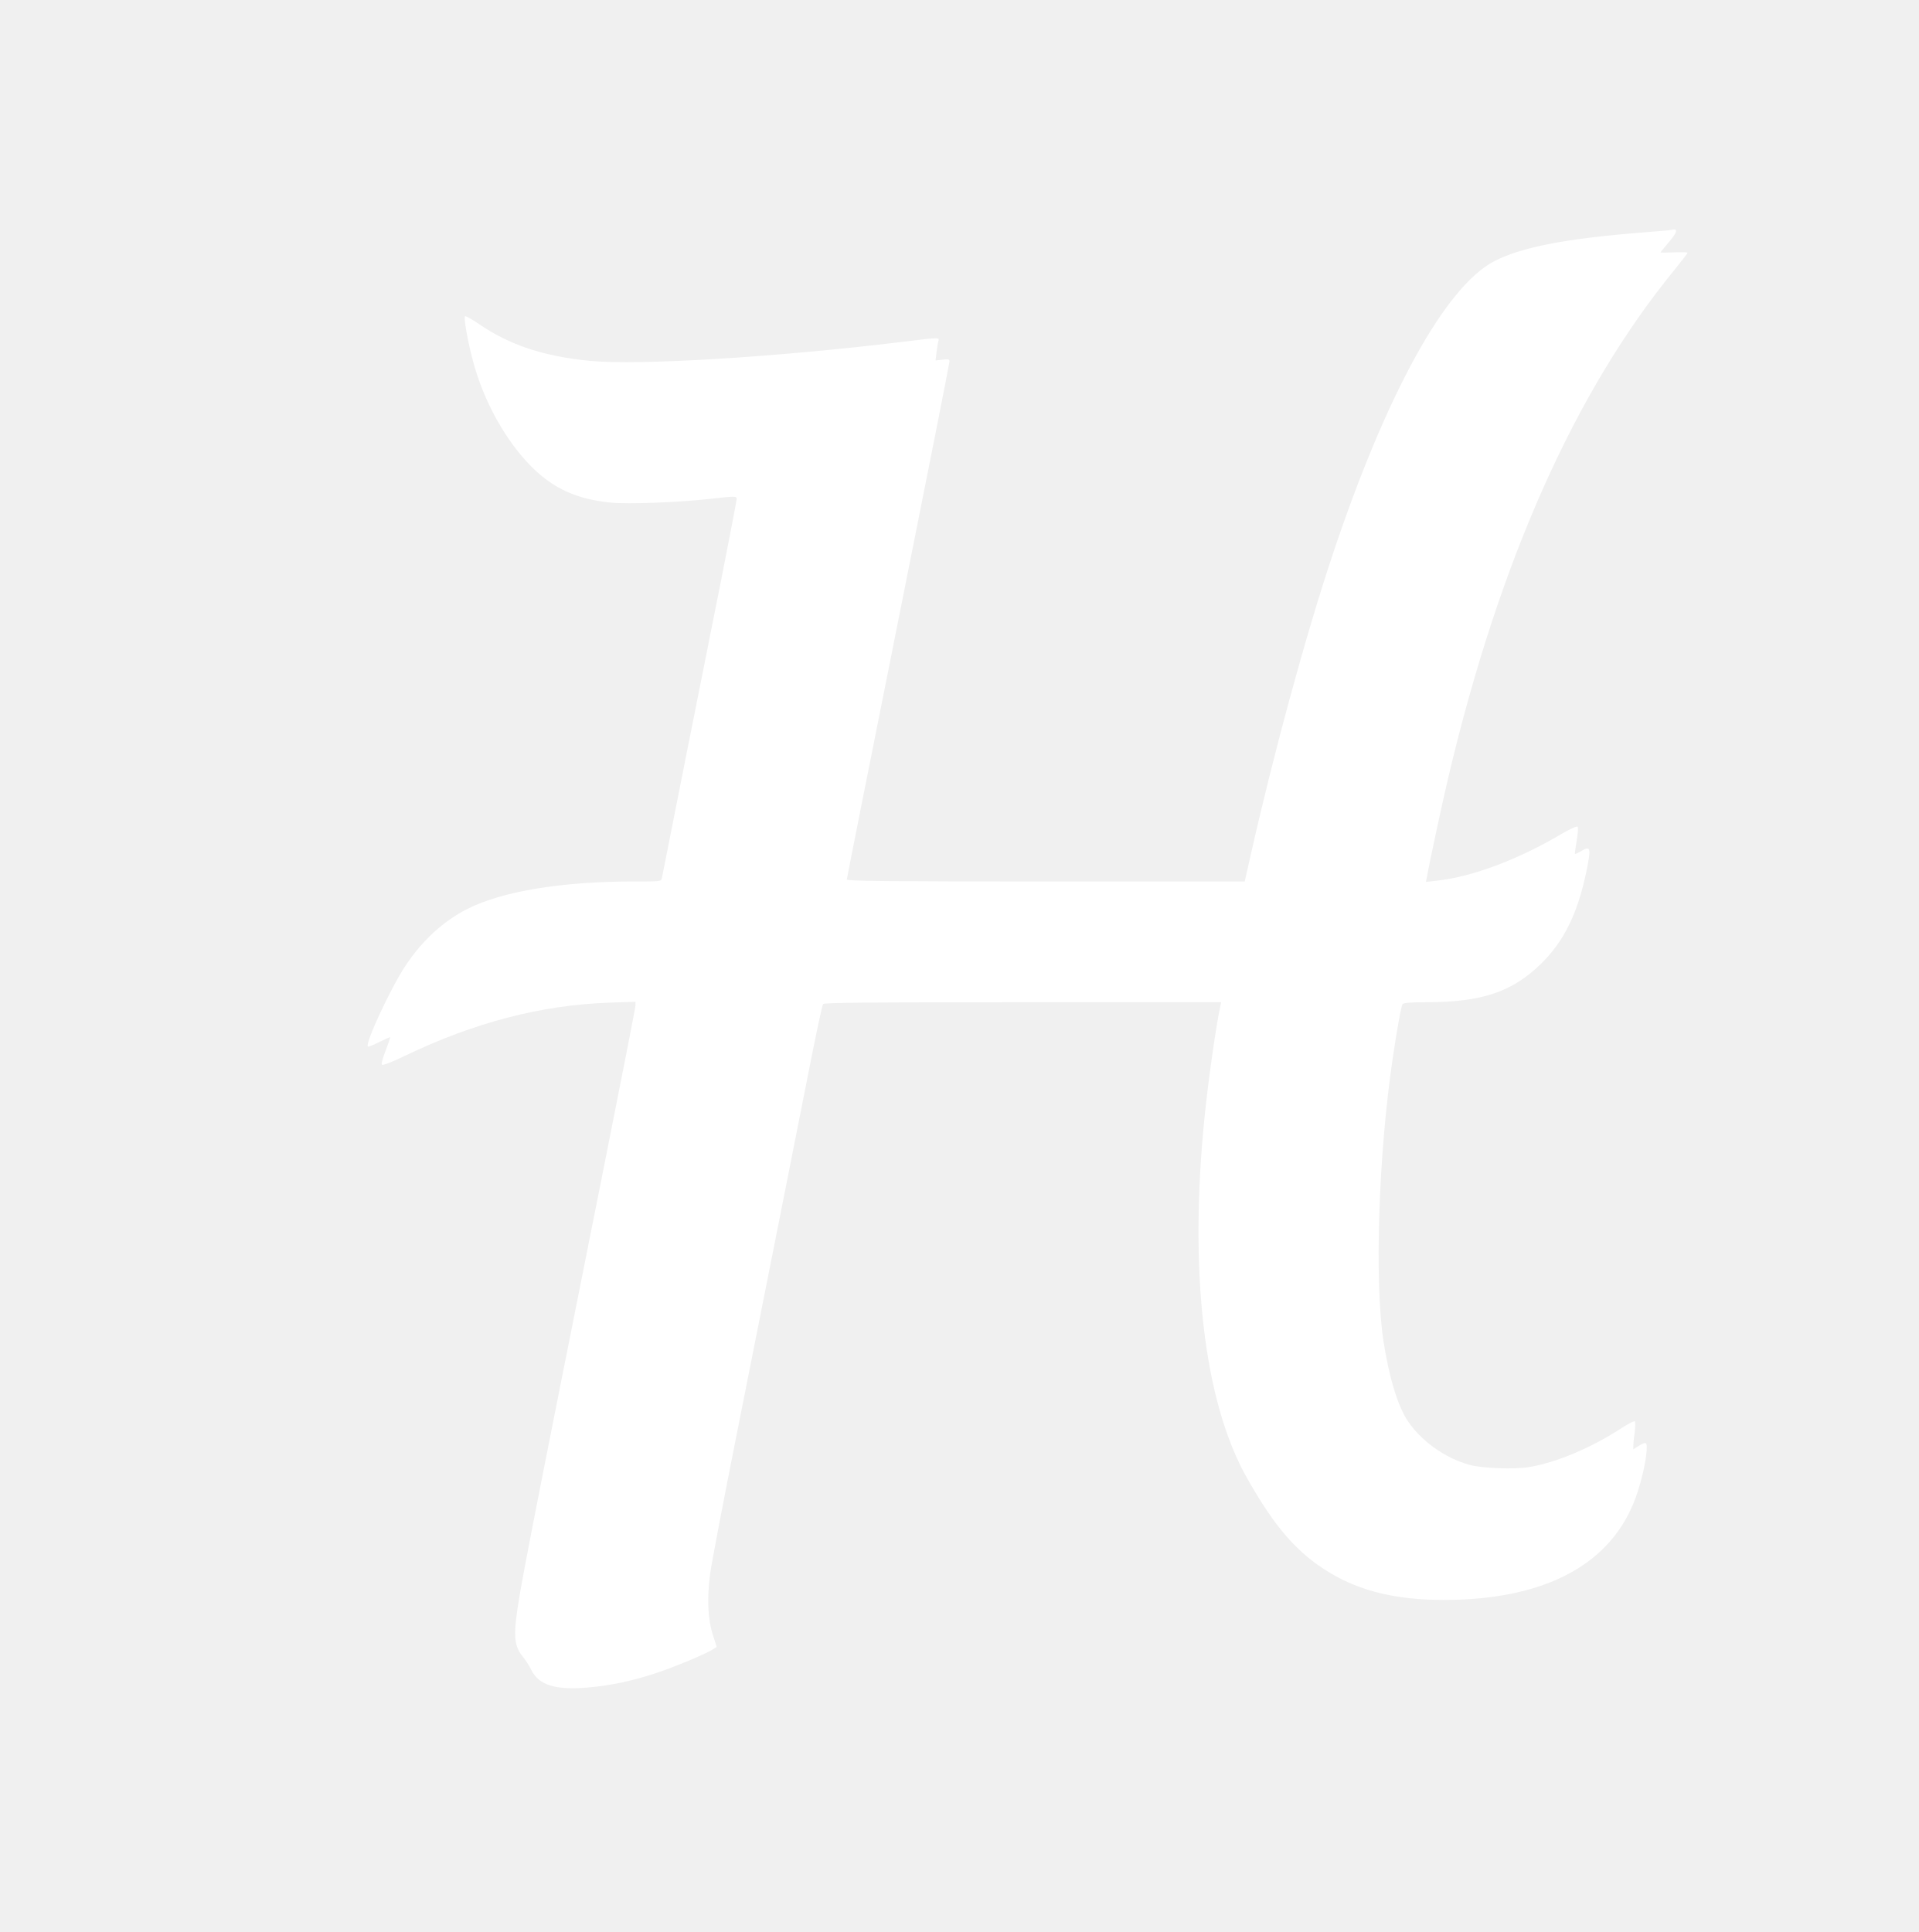
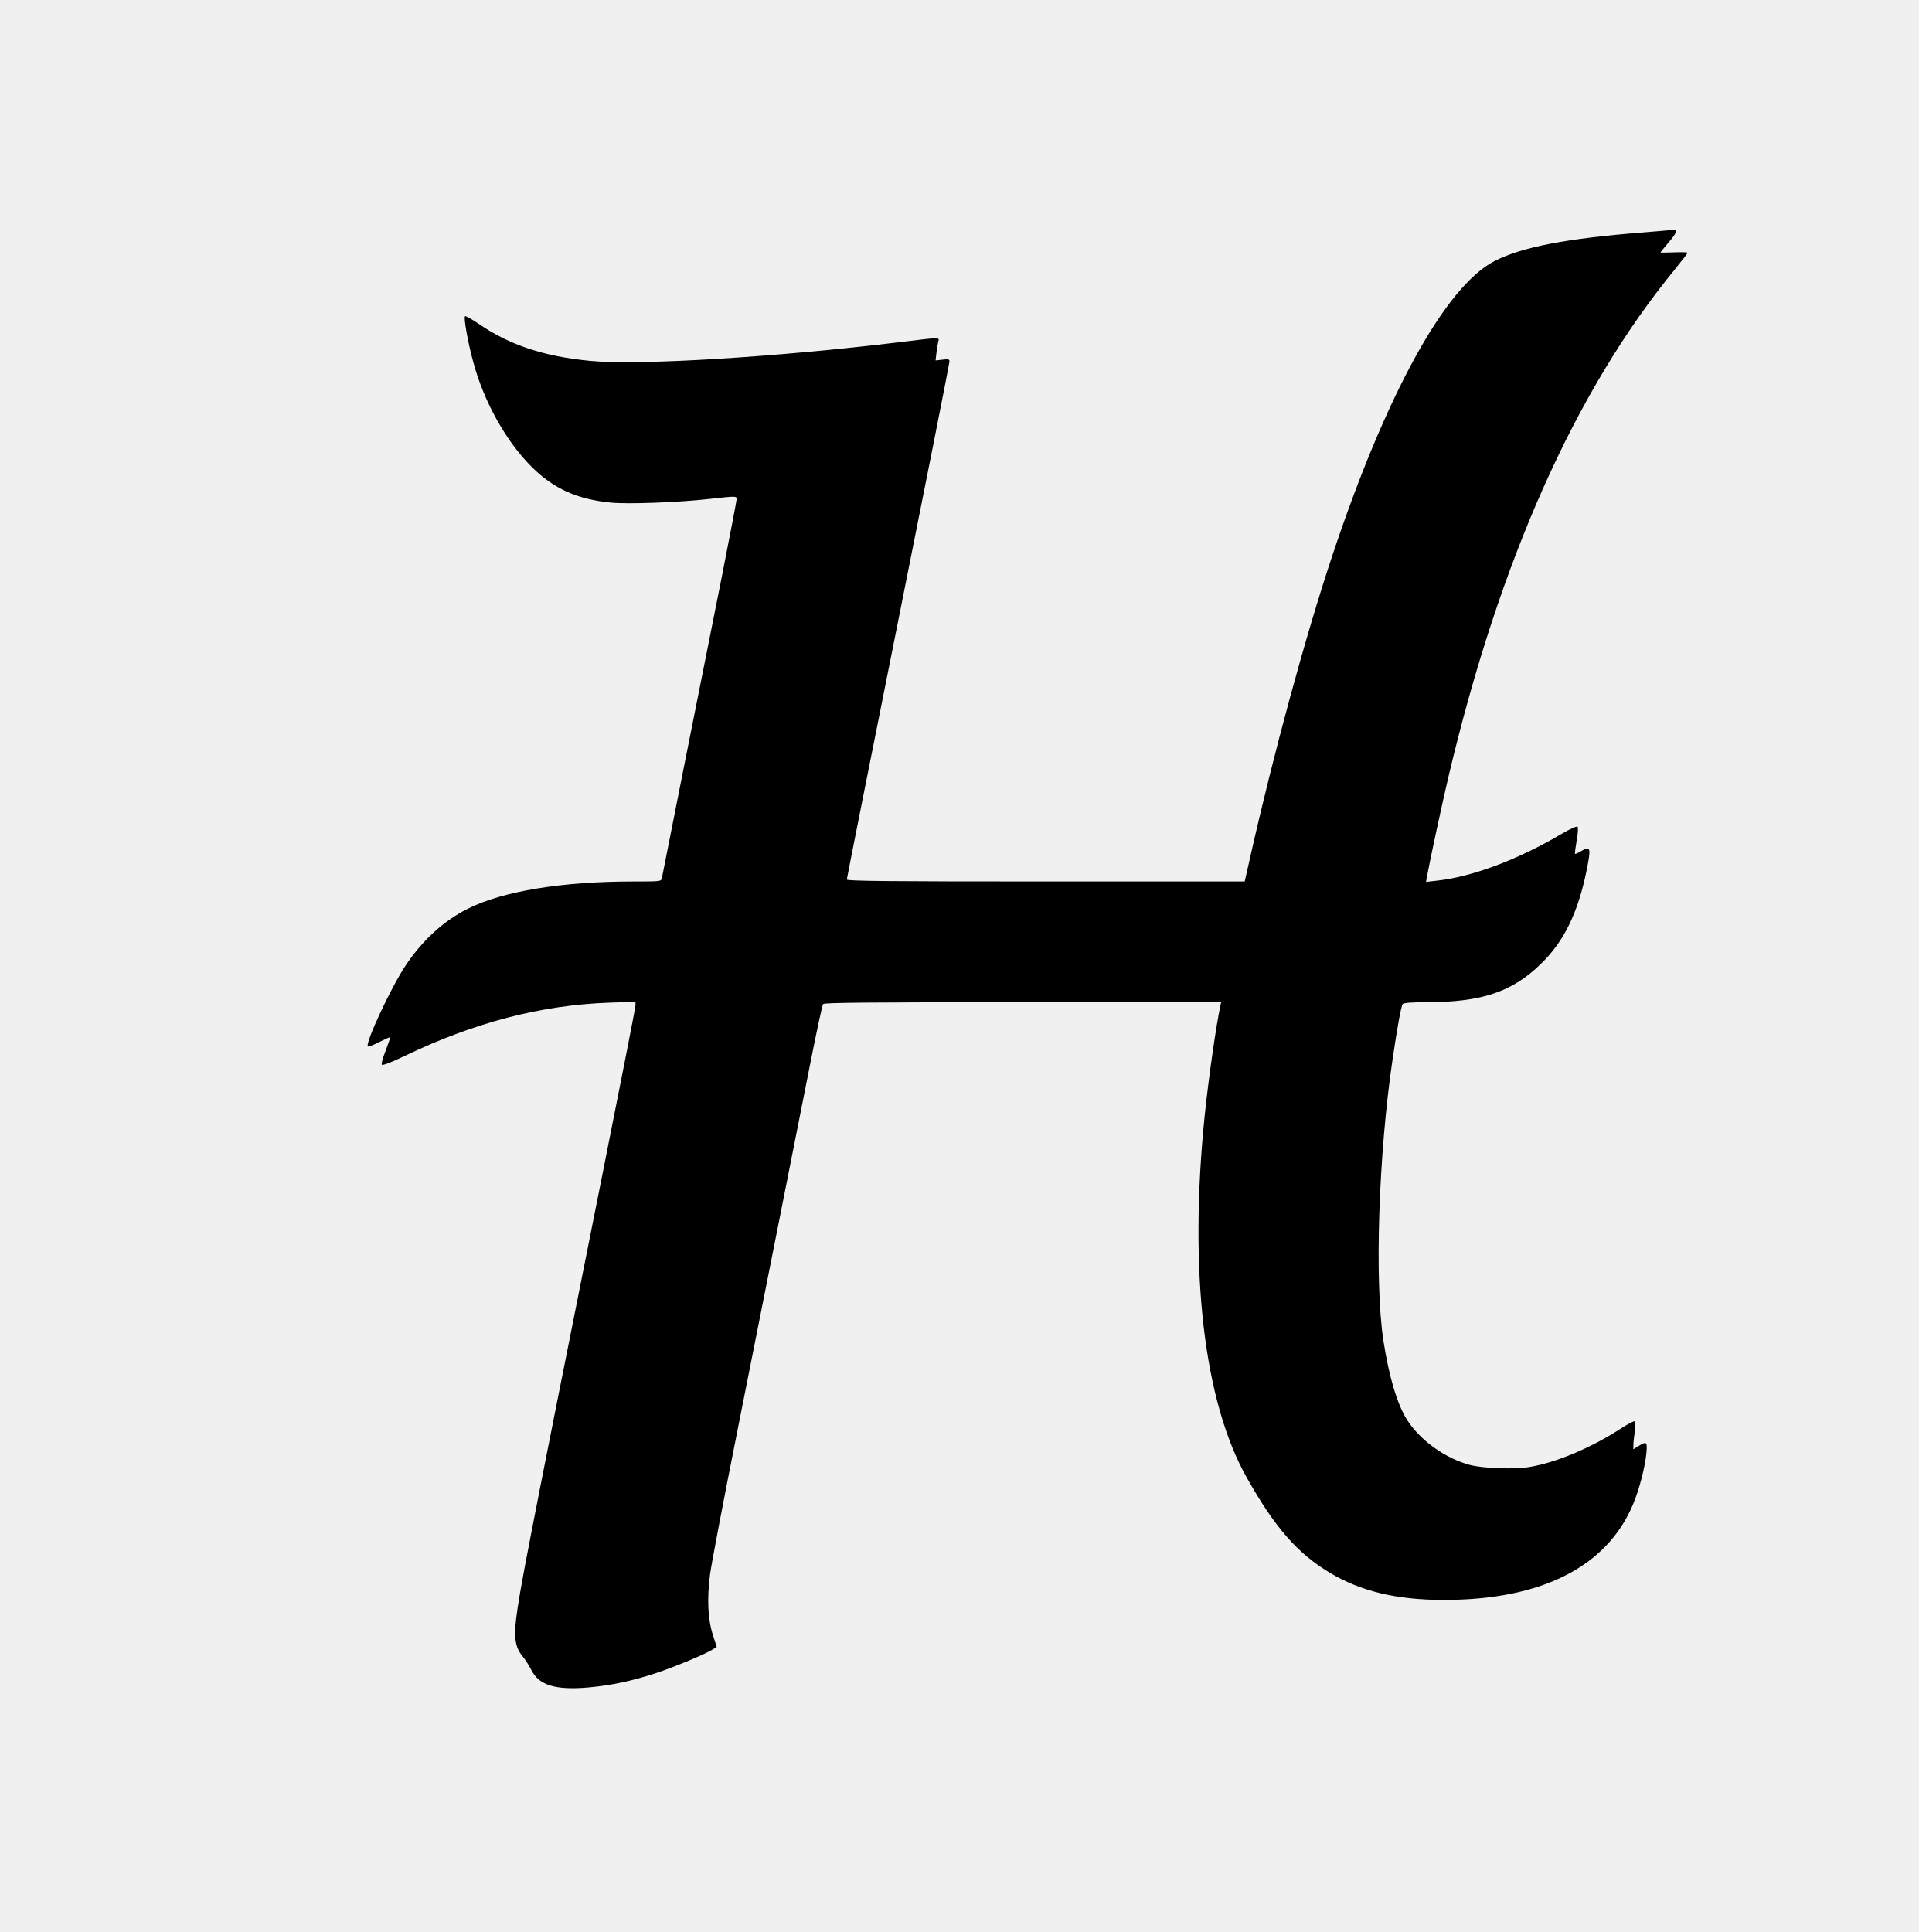
<svg xmlns="http://www.w3.org/2000/svg" version="1.0" width="1271pt" height="1280pt" viewBox="0 0 1271 1280" preserveAspectRatio="xMidYMid meet">
-   <g transform="translate(0,1280) scale(0.1,-0.1)" fill="#fff" stroke="none">
+   <g transform="translate(0,1280) scale(0.1,-0.1)" fill="fillCurrent" stroke="none">
    <path d="M11050 11274 c-14 -1 -88 -8 -165 -14 -510 -40 -802 -97 -983 -189 -325 -166 -719 -880 -1077 -1956 -176 -528 -390 -1315 -541 -1987 l-38 -168 -1318 0 c-1052 0 -1318 3 -1318 13 0 7 153 777 340 1712 187 935 340 1708 340 1719 0 16 -6 18 -46 13 l-46 -5 6 52 c3 28 9 61 12 74 8 28 14 28 -239 -3 -830 -101 -1743 -157 -2067 -126 -305 29 -535 105 -738 245 -46 31 -87 54 -91 51 -11 -6 18 -170 53 -299 70 -265 218 -530 390 -701 144 -143 300 -213 523 -235 117 -11 447 1 659 25 171 19 174 19 174 -2 0 -10 -45 -243 -99 -518 -55 -275 -166 -831 -246 -1235 -80 -404 -148 -745 -150 -757 -5 -23 -7 -23 -188 -23 -477 0 -868 -65 -1099 -181 -160 -81 -300 -209 -411 -376 -97 -145 -270 -517 -250 -536 3 -4 37 10 75 29 39 19 71 34 73 32 1 -2 -12 -41 -30 -88 -20 -51 -30 -89 -25 -94 6 -6 68 18 157 61 457 219 898 334 1346 350 l177 6 0 -24 c0 -13 -97 -507 -215 -1099 -516 -2586 -553 -2778 -576 -2968 -15 -126 -4 -190 44 -247 18 -21 43 -62 57 -89 50 -101 160 -135 377 -116 154 14 290 43 448 95 127 42 335 129 380 159 l23 15 -25 78 c-34 106 -40 240 -19 403 9 69 91 499 182 955 183 922 366 1841 481 2425 42 212 80 391 86 398 7 9 284 12 1323 12 l1314 0 -5 -22 c-28 -128 -79 -485 -104 -728 -106 -1033 -6 -1898 280 -2402 184 -327 335 -500 549 -628 205 -123 443 -180 755 -180 648 0 1082 220 1255 637 40 95 78 244 87 335 7 77 2 81 -53 47 l-34 -21 1 29 c0 15 4 55 9 88 4 33 4 64 0 68 -4 5 -47 -18 -96 -50 -196 -127 -430 -225 -606 -253 -97 -16 -311 -8 -393 15 -162 44 -326 162 -413 297 -65 102 -120 285 -157 524 -60 393 -33 1237 61 1869 30 206 57 350 66 363 8 8 53 12 162 12 362 1 563 68 753 253 153 148 246 338 303 616 32 157 28 171 -39 130 -18 -11 -35 -18 -37 -16 -2 2 3 41 11 87 9 49 11 88 6 93 -5 5 -50 -15 -106 -48 -291 -172 -598 -286 -829 -310 l-69 -8 7 39 c19 105 102 490 142 659 339 1434 840 2556 1501 3362 45 56 83 105 83 108 0 4 -41 5 -90 3 -50 -2 -90 -2 -90 -1 0 2 25 32 55 68 52 60 62 87 32 84 -7 -1 -23 -3 -37 -5z" />
  </g>
</svg>
